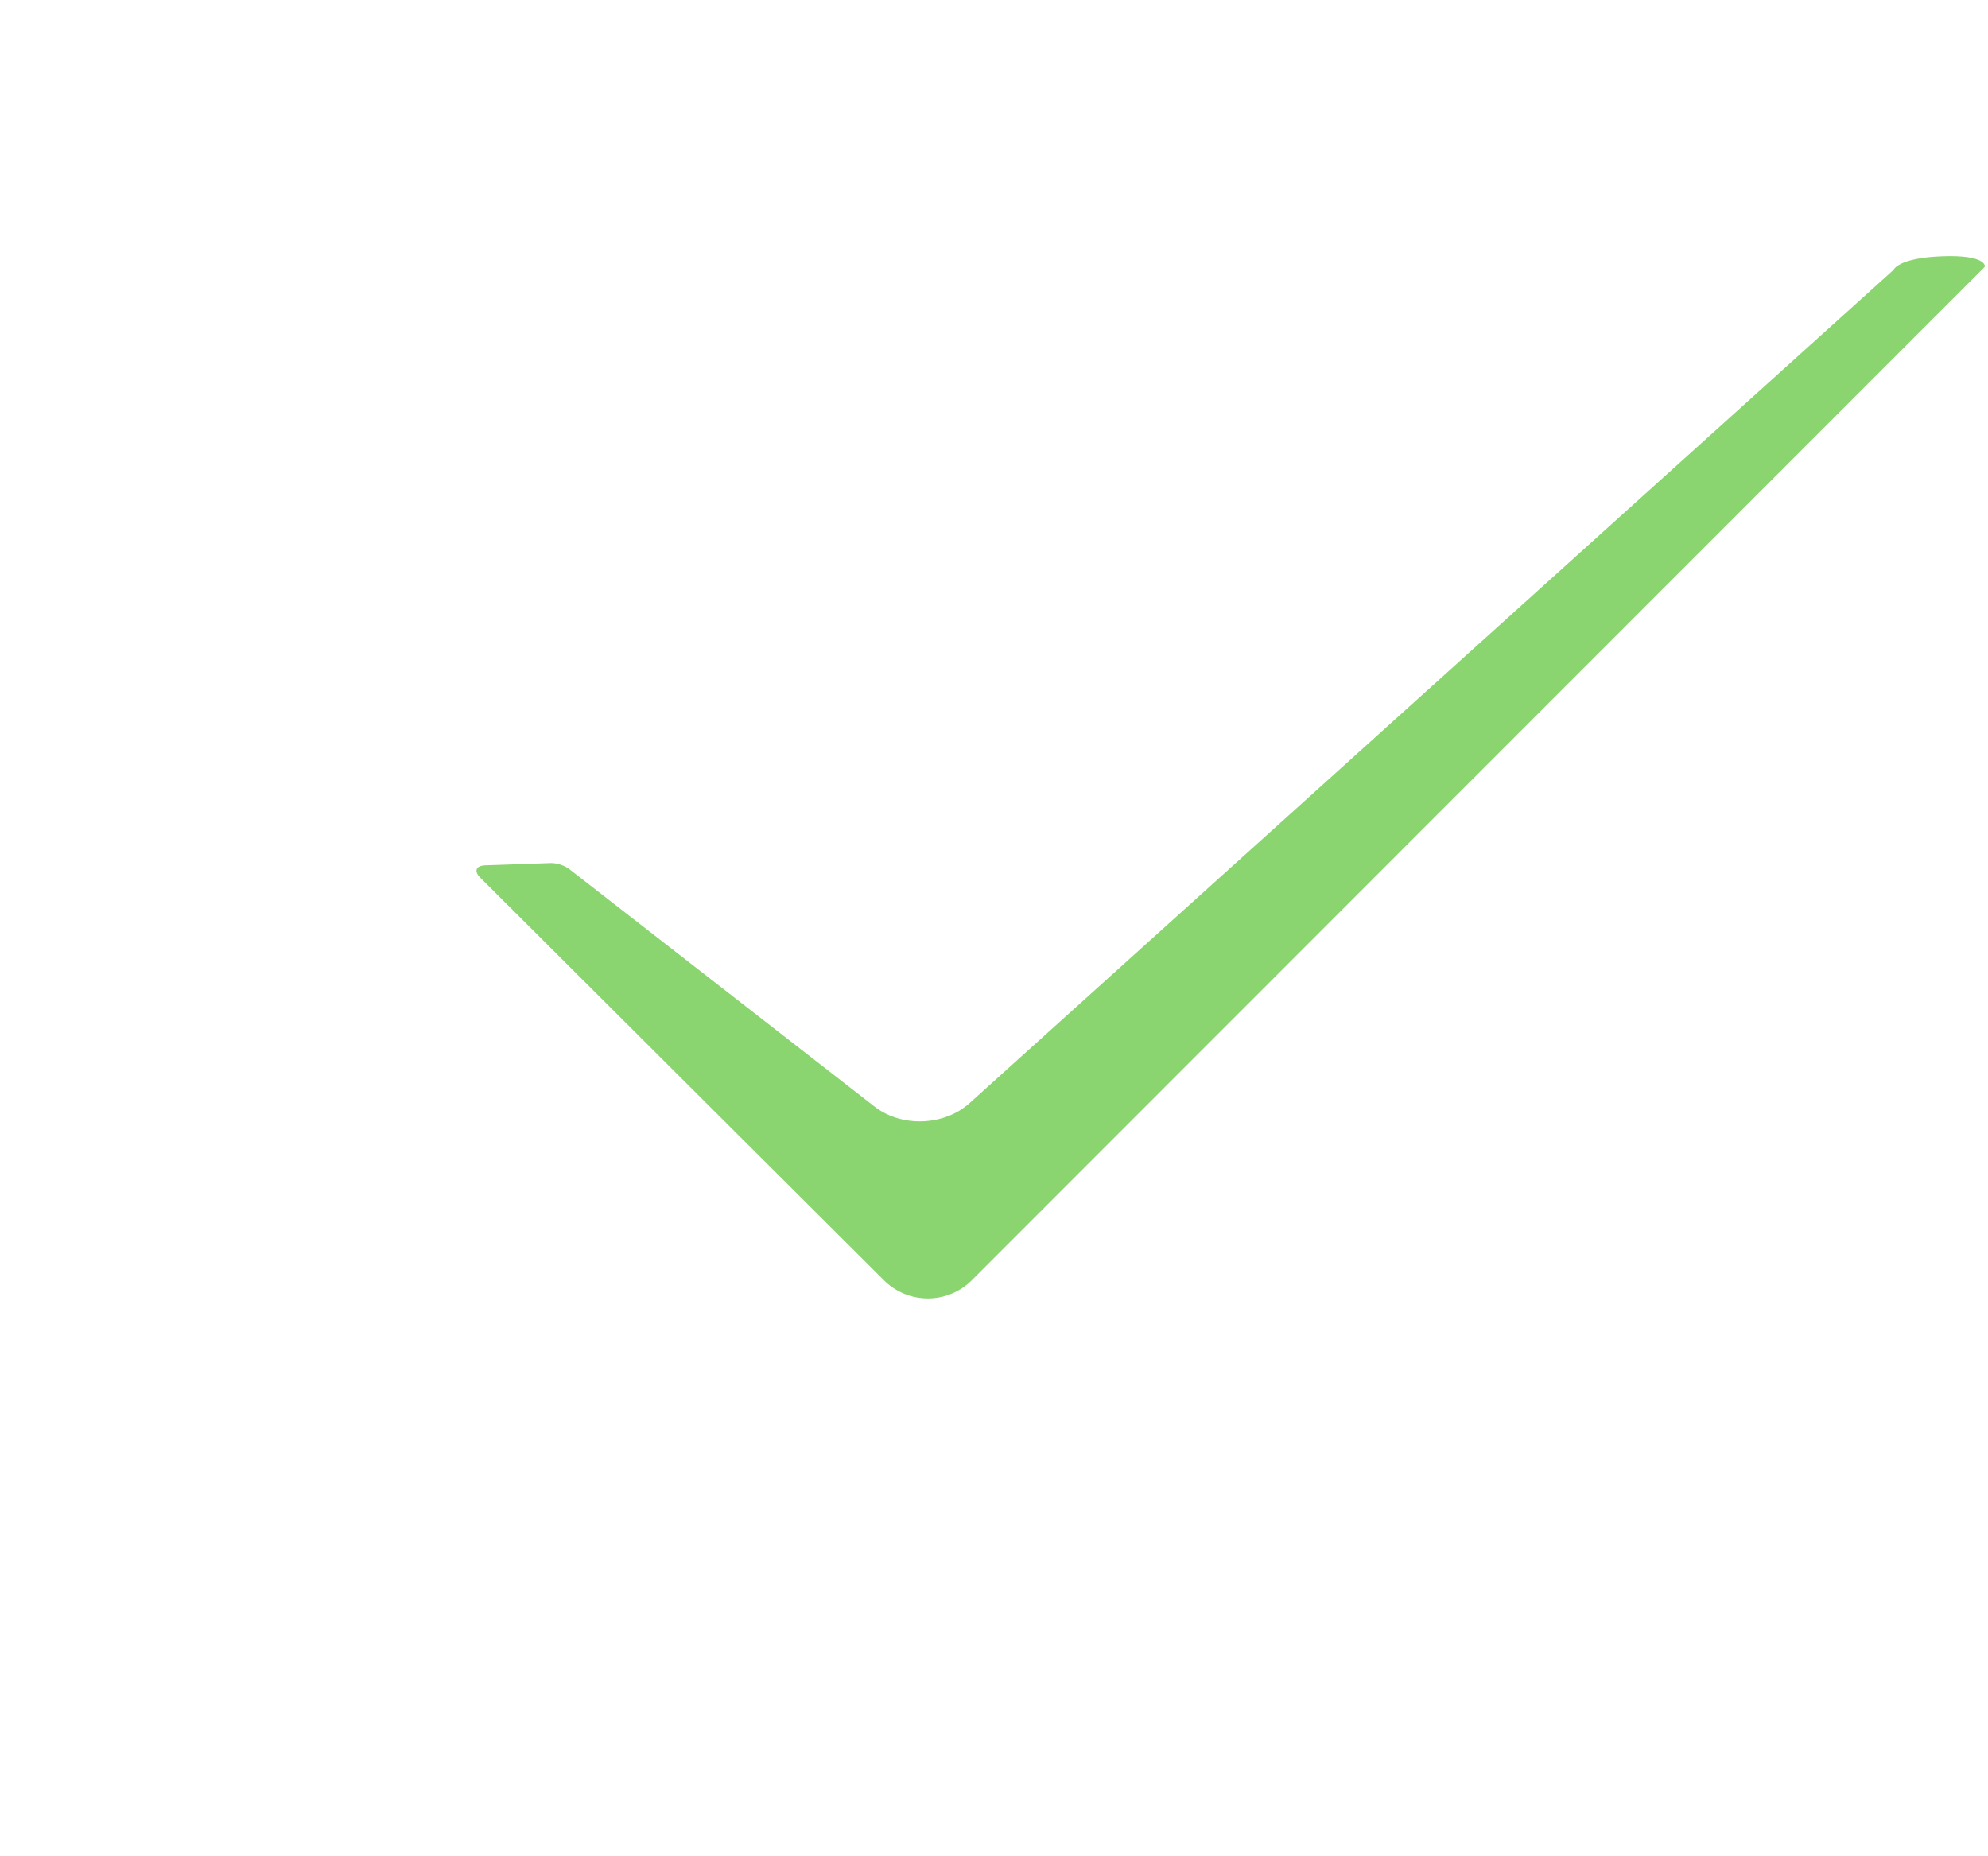
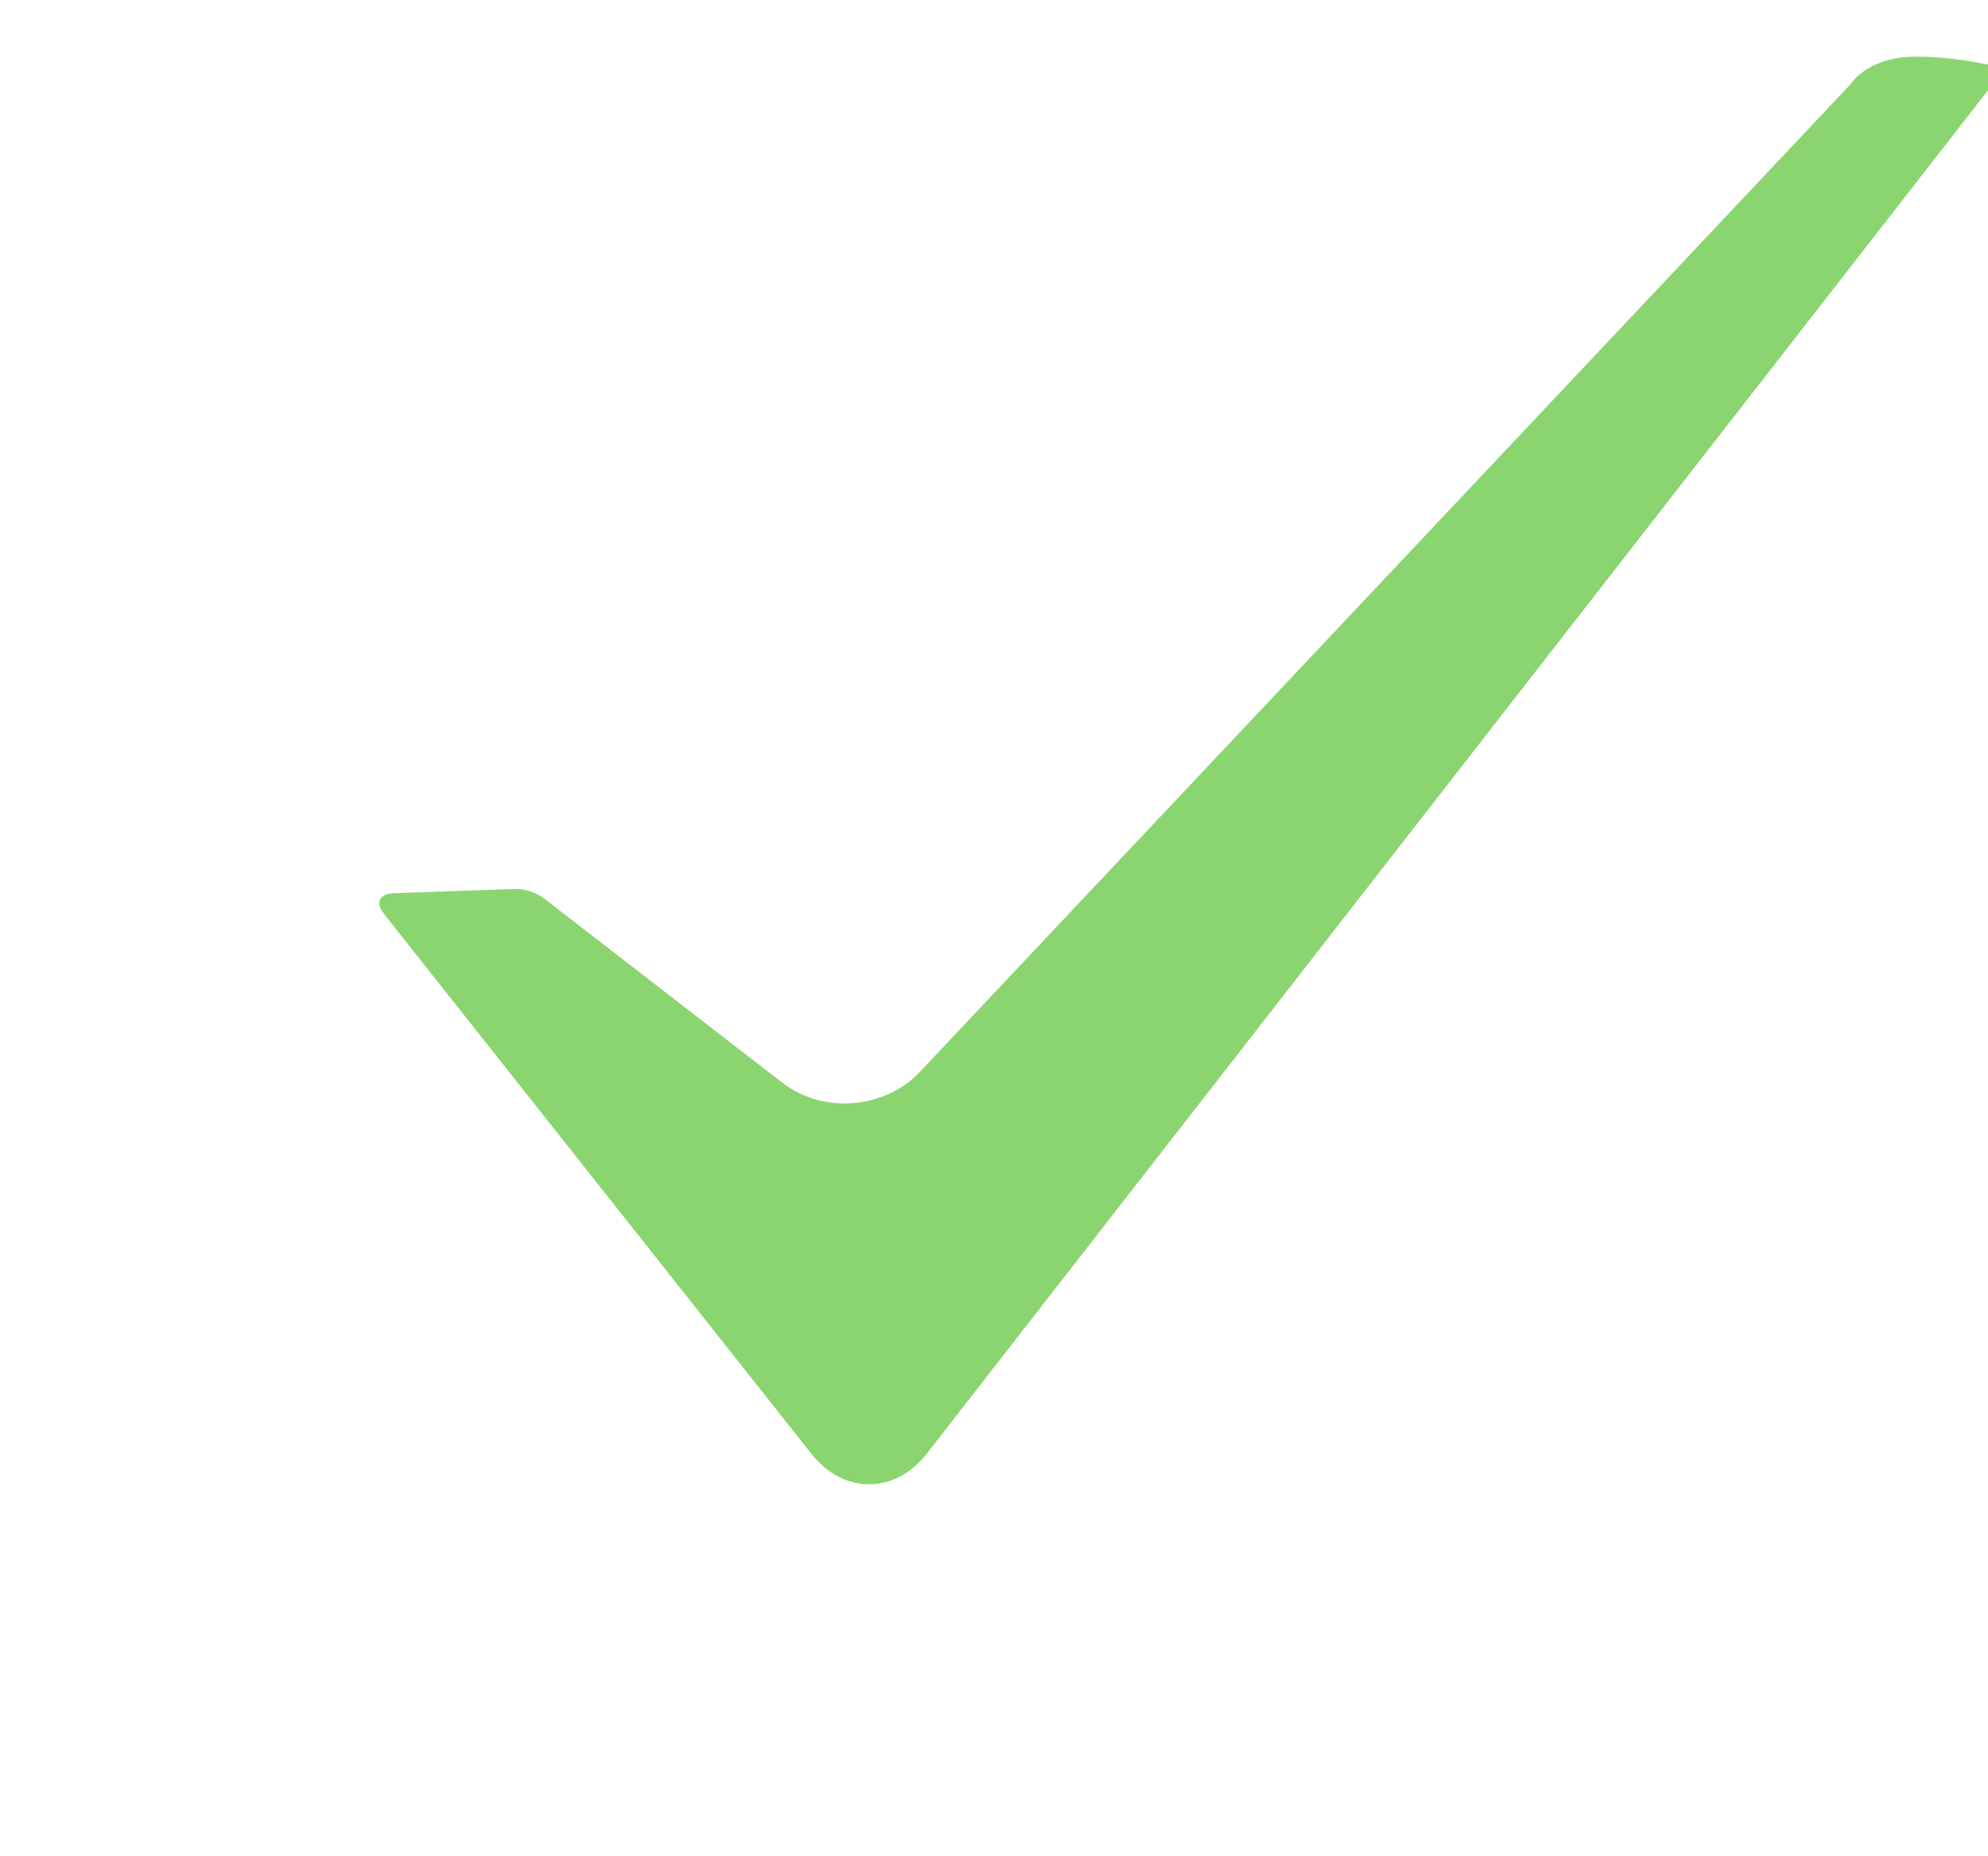
<svg xmlns="http://www.w3.org/2000/svg" width="960px" height="896px" viewBox="0 0 960 896" version="1.1">
  <description>Created with Sketch (http://www.bohemiancoding.com/sketch)</description>
  <defs />
  <g id="Objective-Icon" stroke="none" stroke-width="1" fill="none" fill-rule="evenodd">
-     <g transform="translate(-64, -64)" id="Check" fill="#8AD56F">
-       <path d="M328.823,469.161 C331.586,469.161 335.537,470.591 337.658,472.364 L480.959,592.12 C493.669,602.742 514.253,602.712 526.928,592.06 L986.861,205.518 C986.861,205.518 989.224,199.785 1010.727,199.785 C1032.23,199.785 1031.004,205.518 1031.004,205.518 L525.016,677.573 C512.906,688.871 493.918,688.224 482.605,676.124 L294.547,475.005 C291.529,471.777 292.668,469.161 297.081,469.161 L328.823,469.161 Z M328.823,469.161" transform="translate(661.9376, 442.7127) rotate(-2) translate(-661.9376, -442.7127) " />
+     <g transform="translate(-64, -64)" id="Check-thick" fill="#8AD56F">
+       <path d="M311.246,481.664 C315.389,481.664 321.333,483.81 324.521,486.458 L436.746,579.656 C455.857,595.527 485.665,594.226 503.326,576.748 L969.276,115.637 C969.276,115.637 977.367,103.576 998.633,103.576 C1019.898,103.576 1043.954,110.736 1043.954,110.736 L500.2,761.15 C484.266,780.208 459.406,779.438 444.671,759.428 L247.24,491.319 C243.314,485.987 245.503,481.664 252.135,481.664 L311.246,481.664 Z M311.246,481.664" transform="translate(644.622, 439.265) rotate(-2) translate(-644.622, -439.265) " />
    </g>
  </g>
</svg>
